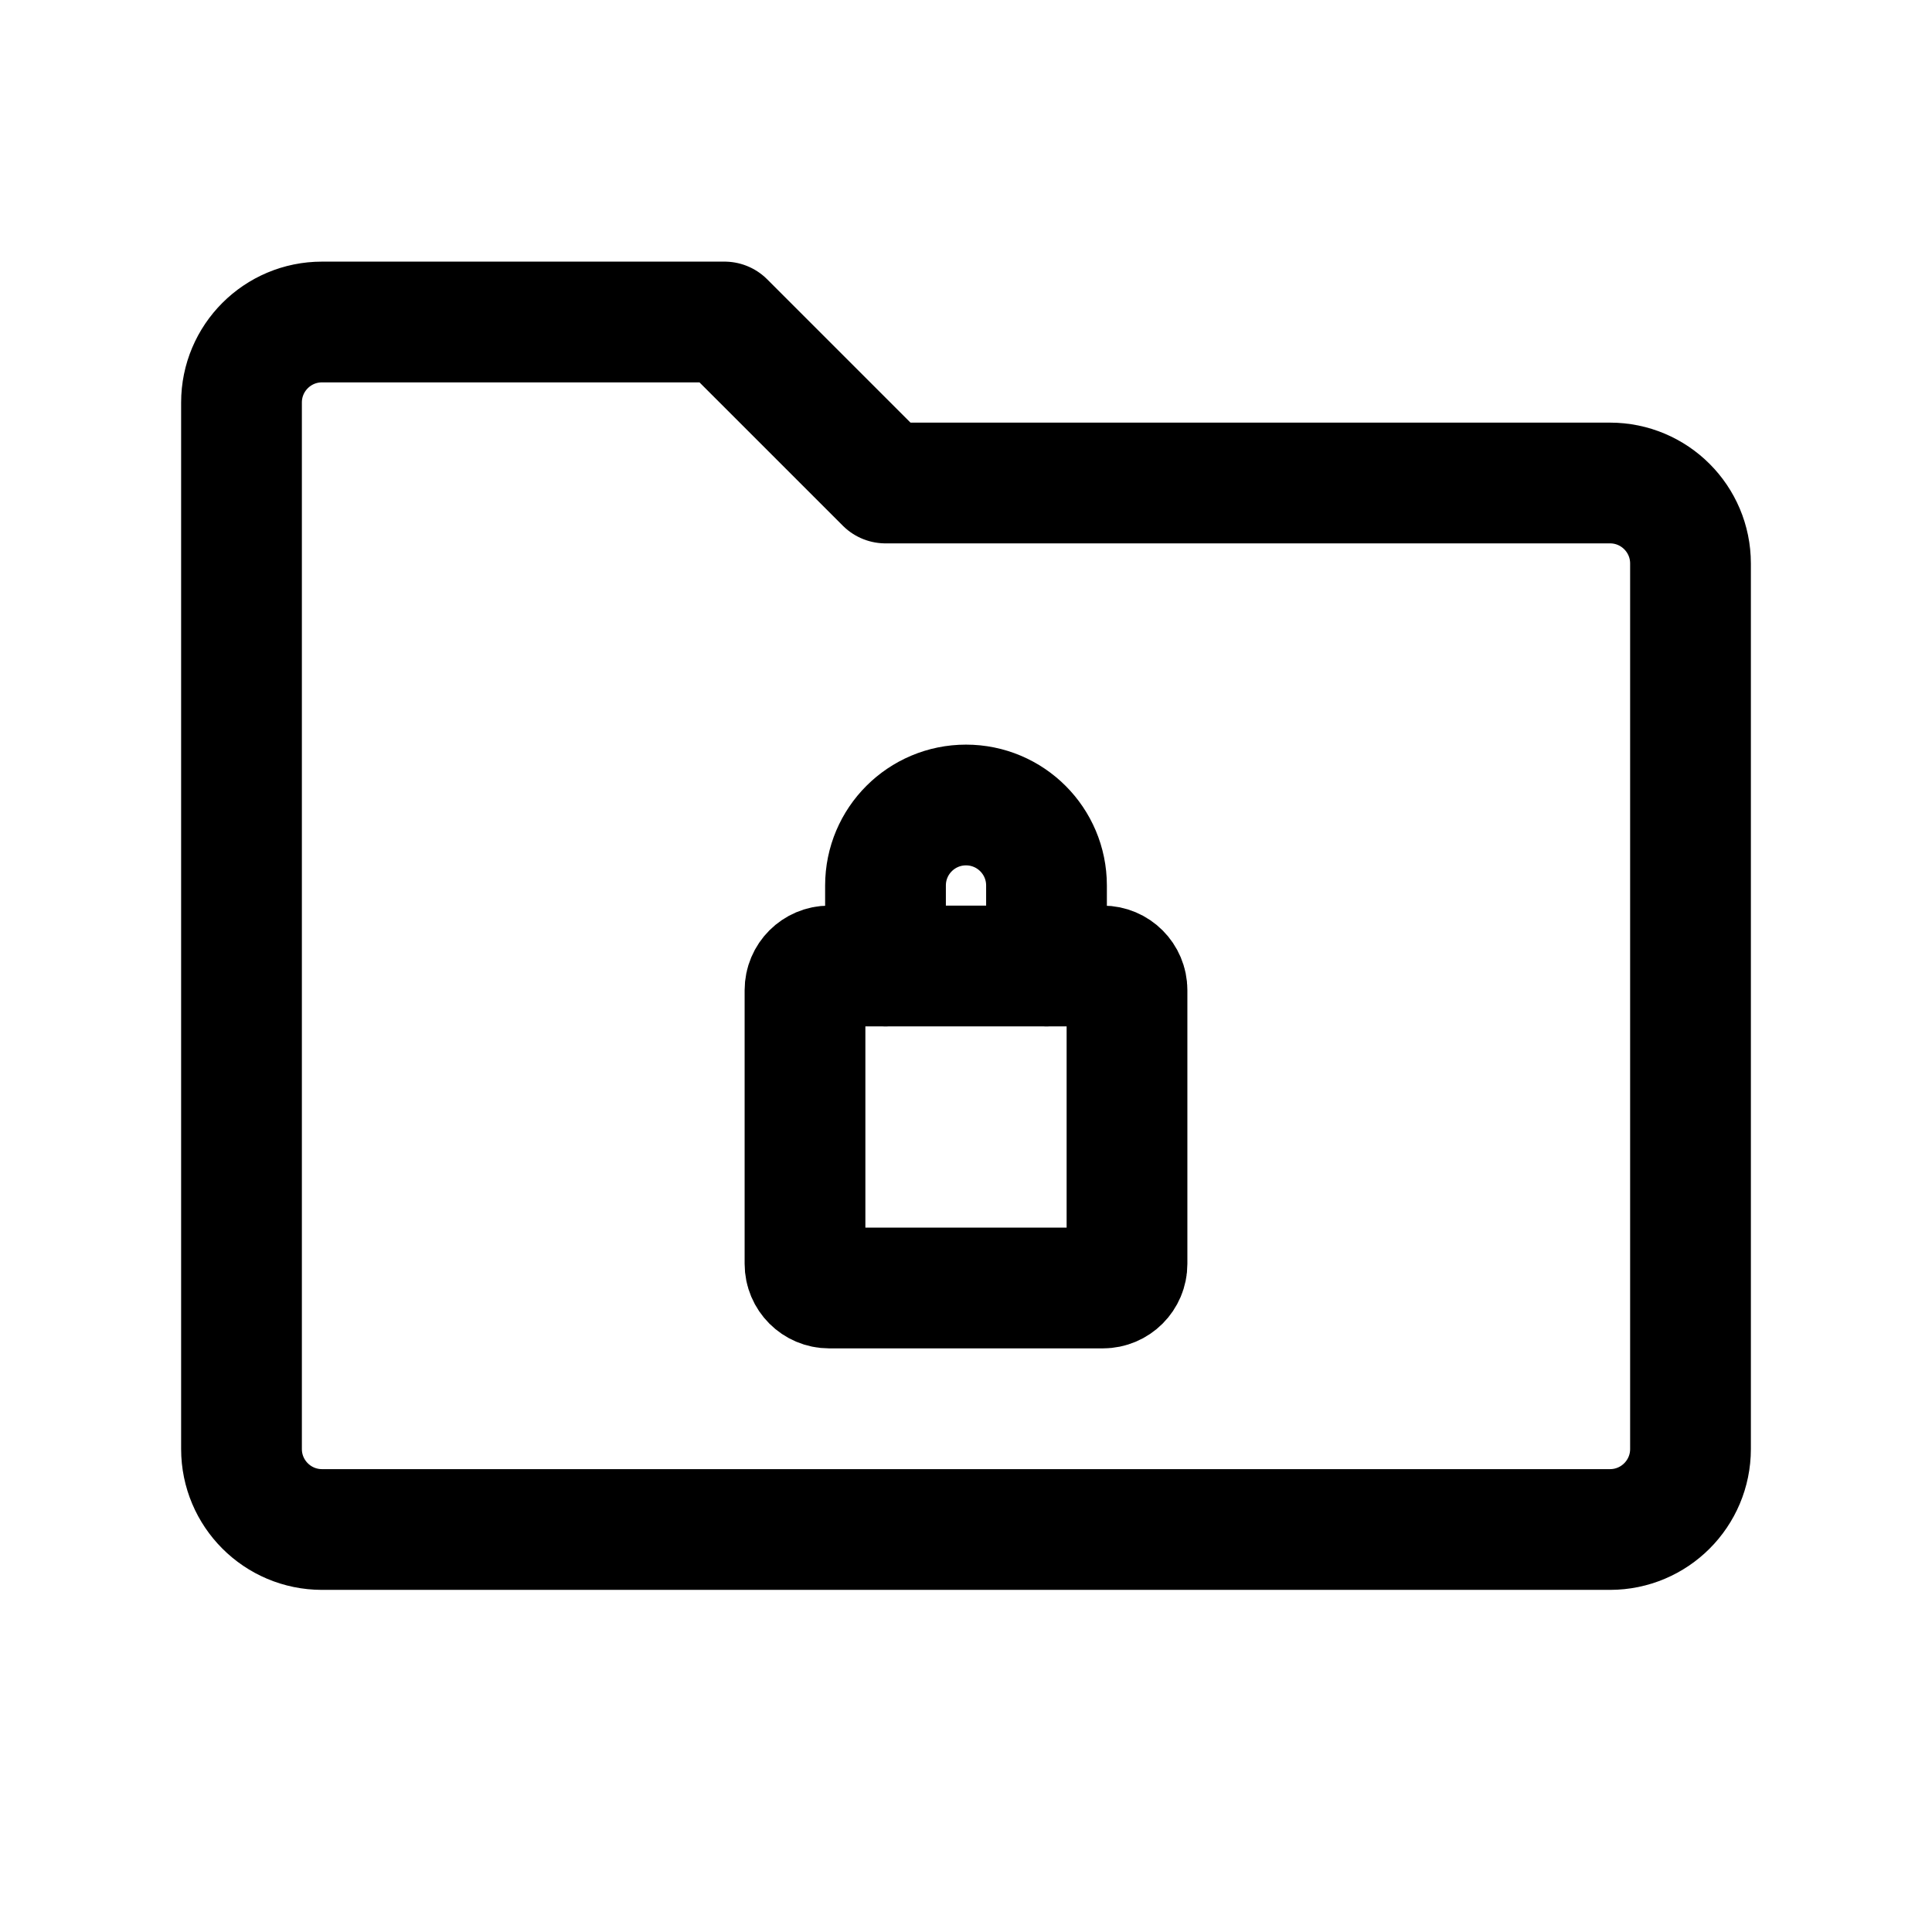
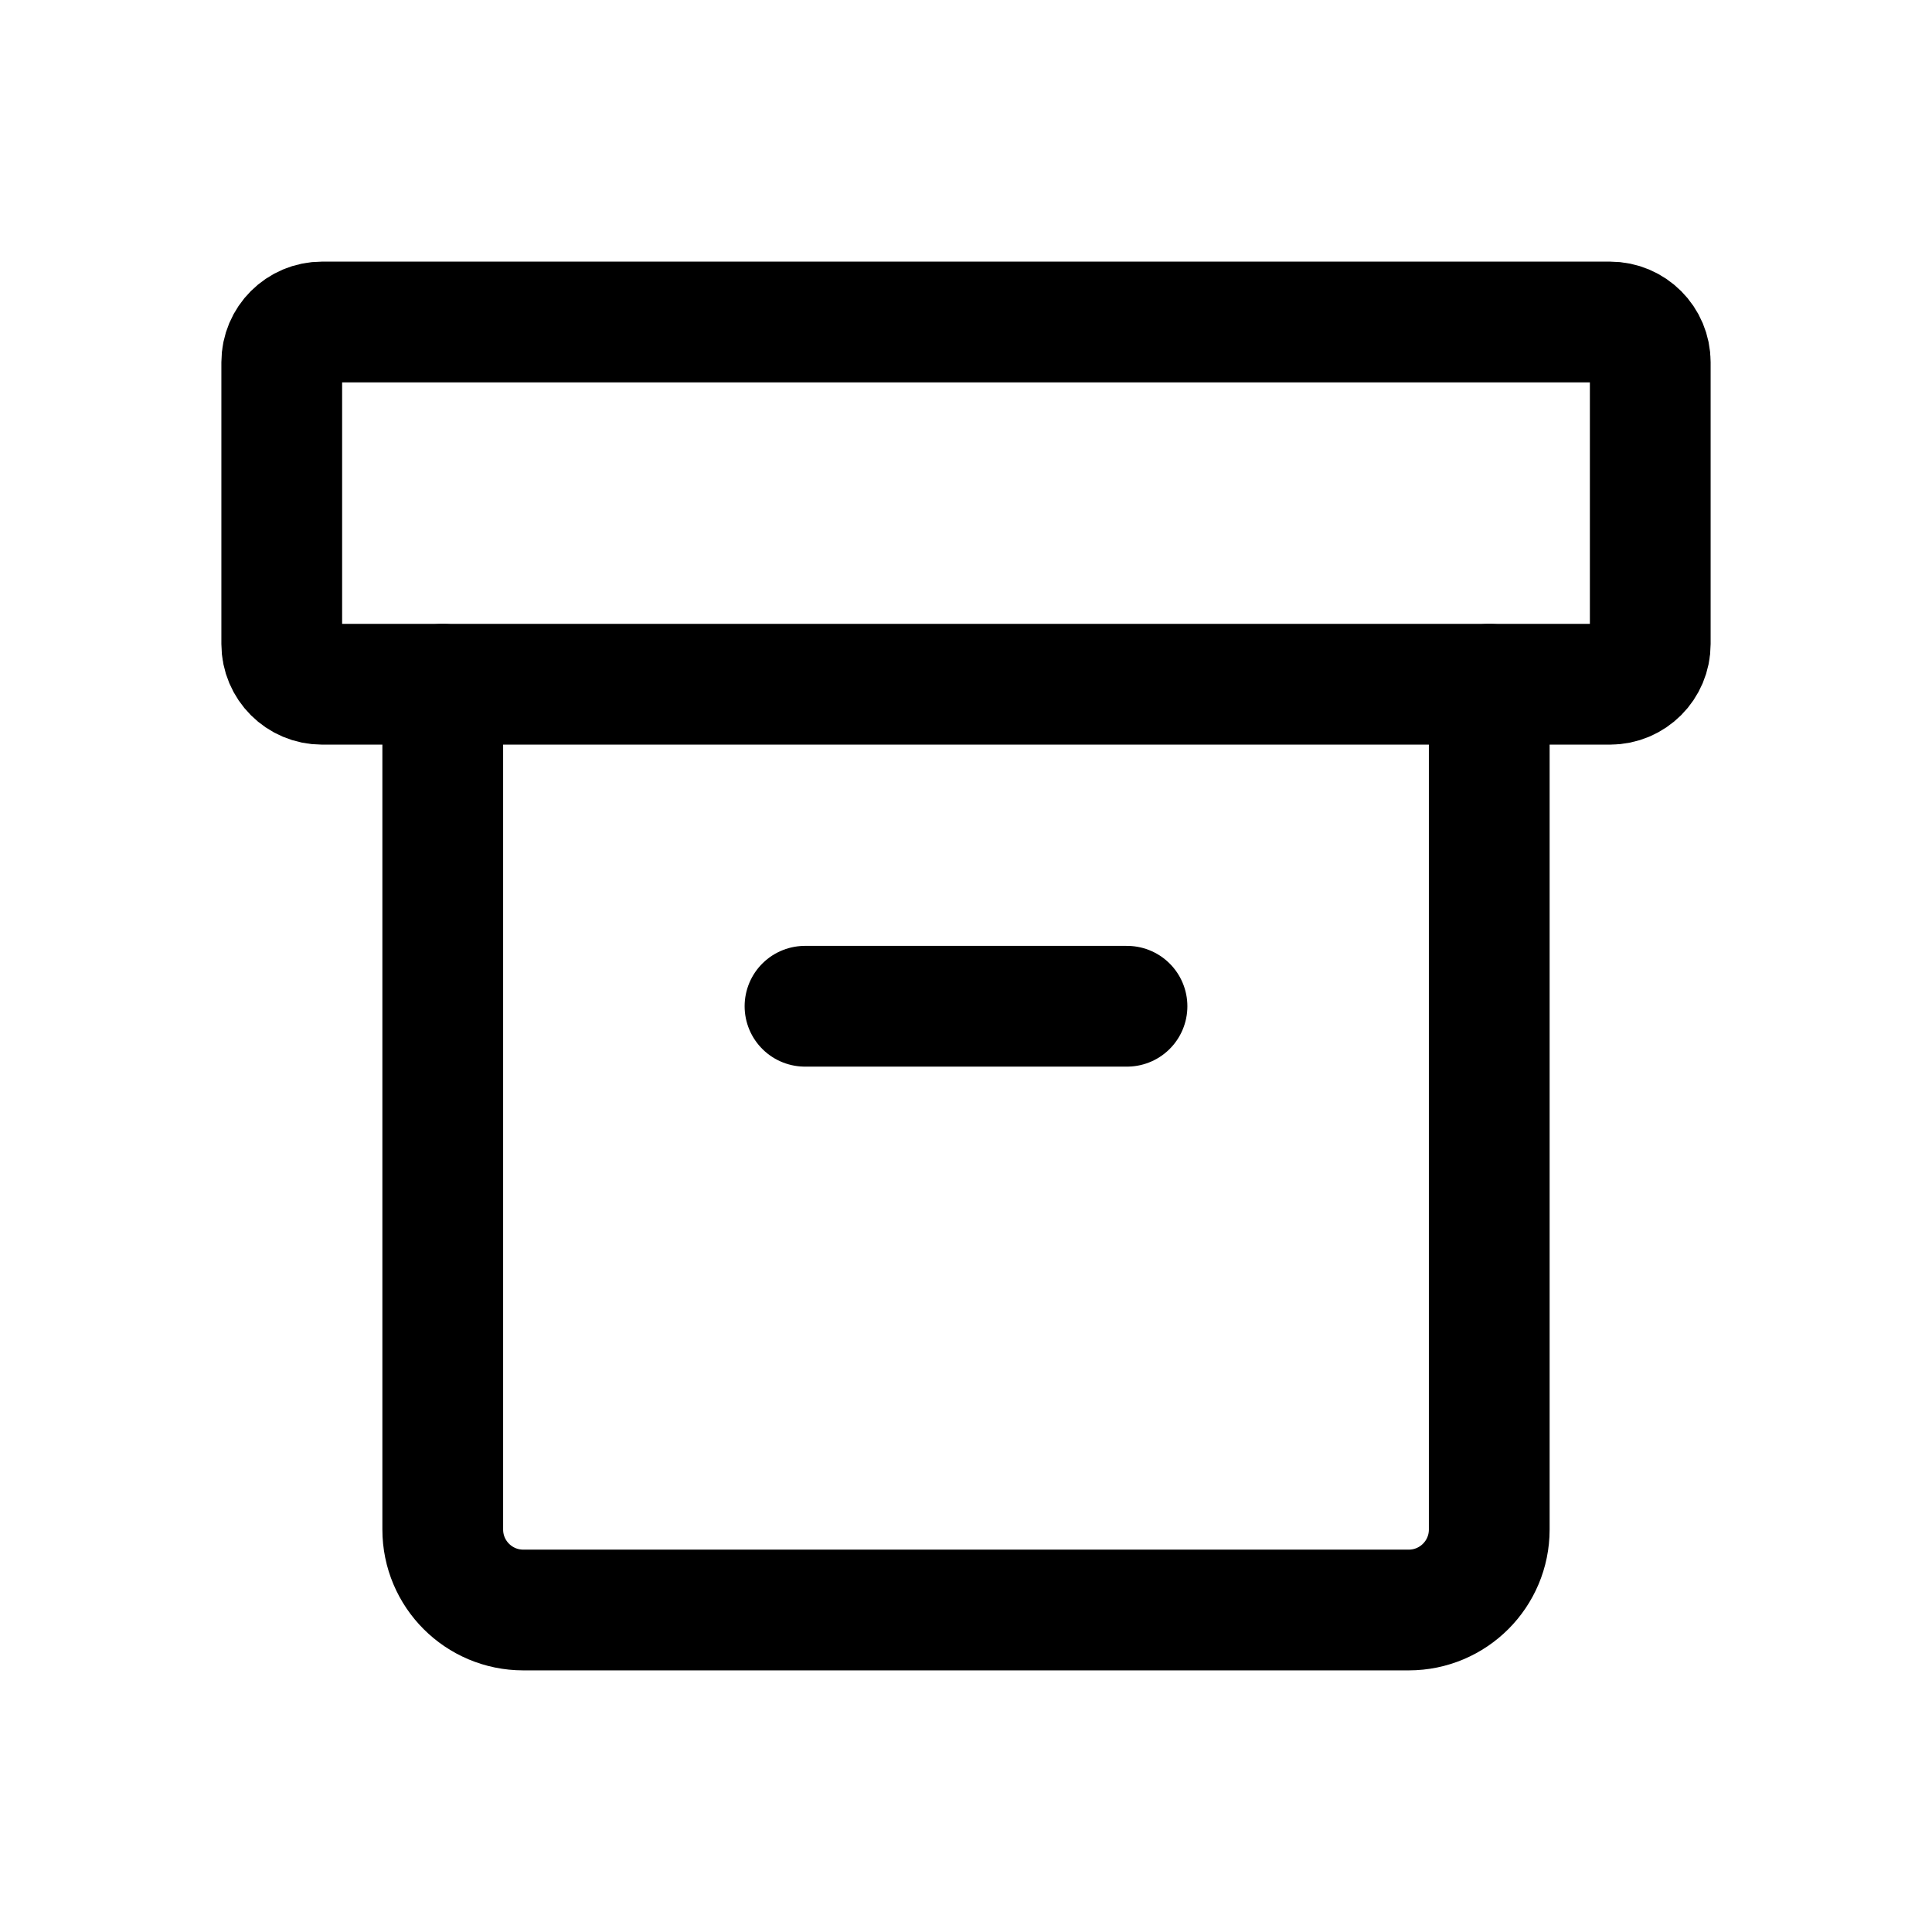
<svg xmlns="http://www.w3.org/2000/svg" viewBox="0 0 24 24" fill="none" stroke="currentColor" stroke-width="1.5" stroke-linecap="round" stroke-linejoin="round" width="24" height="24" aria-hidden="true">
-   <path d="M3 7V5a1 1 0 011-1h5l2 2h9a1 1 0 011 1v11a1 1 0 01-1 1H4a1 1 0 01-1-1V7z" />
-   <rect x="10" y="12" width="4" height="4" rx="0.3" />
-   <path d="M11 12v-1a1 1 0 012 0v1" />
+   <rect x="3.5" y="4" width="17" height="4.5" rx="0.5" />
+   <path d="M5.5 8.5V19a1 1 0 001 1h11a1 1 0 001-1V8.5" />
+   <path d="M10 12.5h4" />
</svg>
